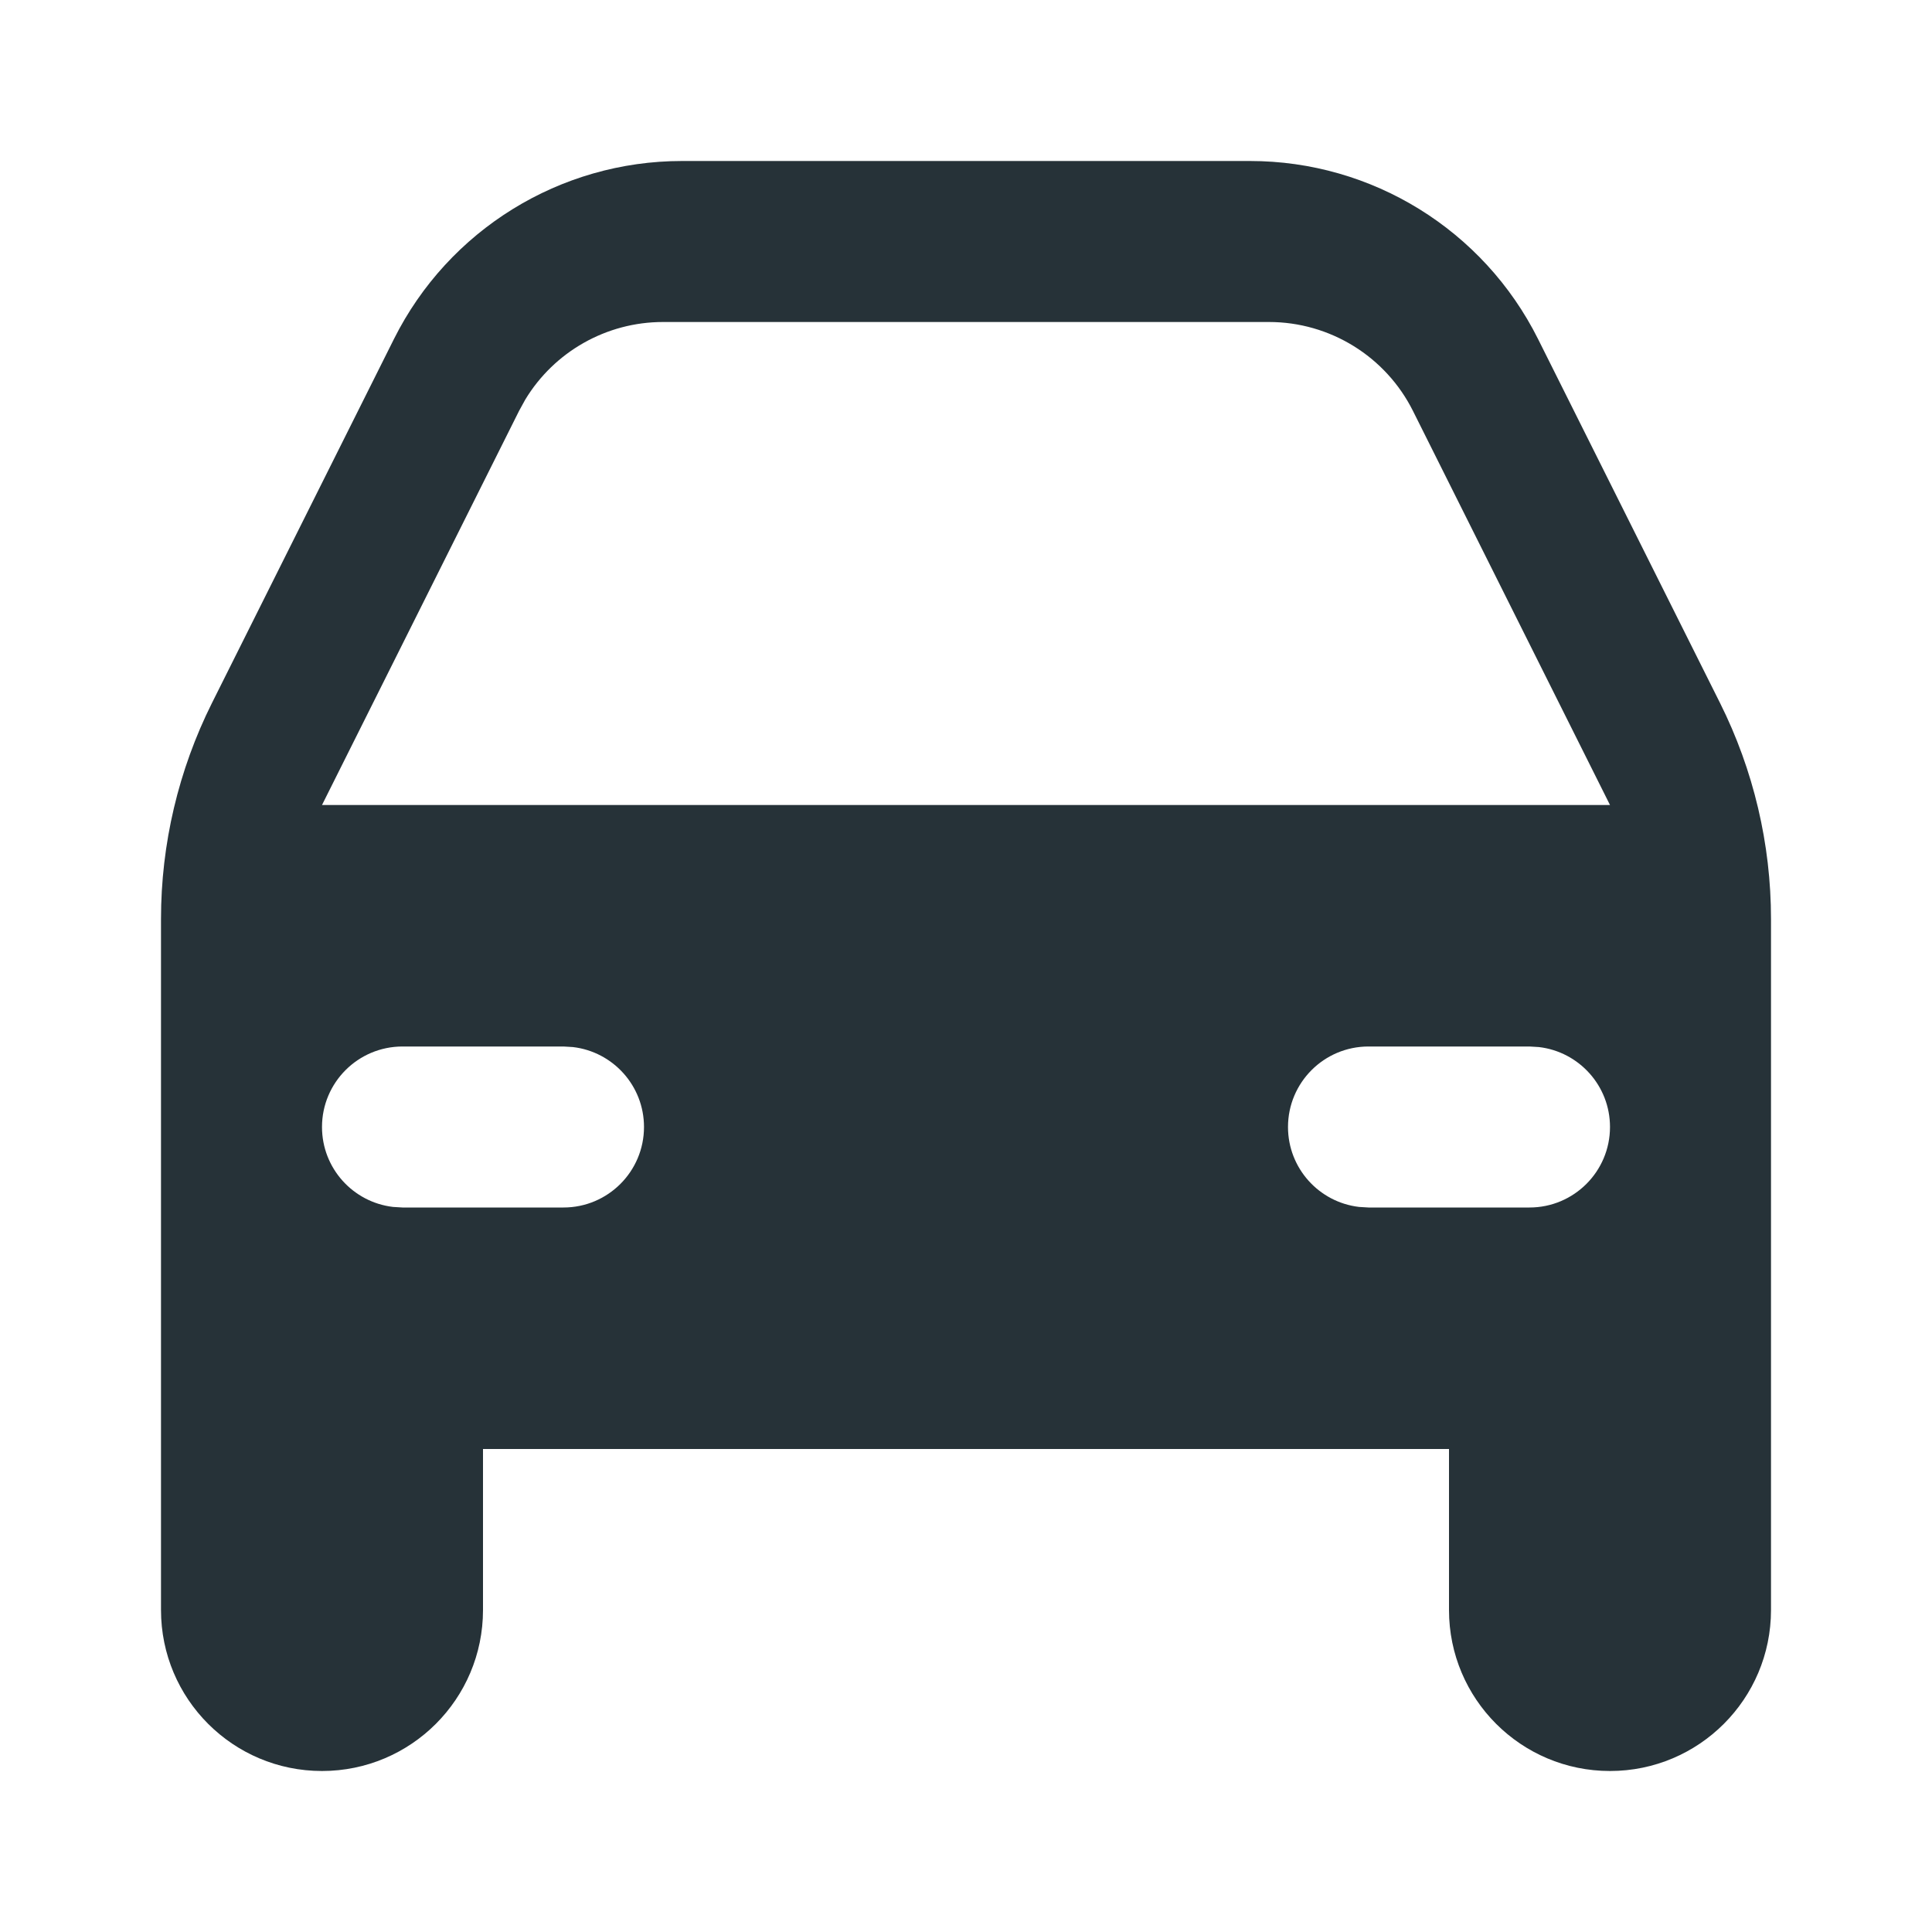
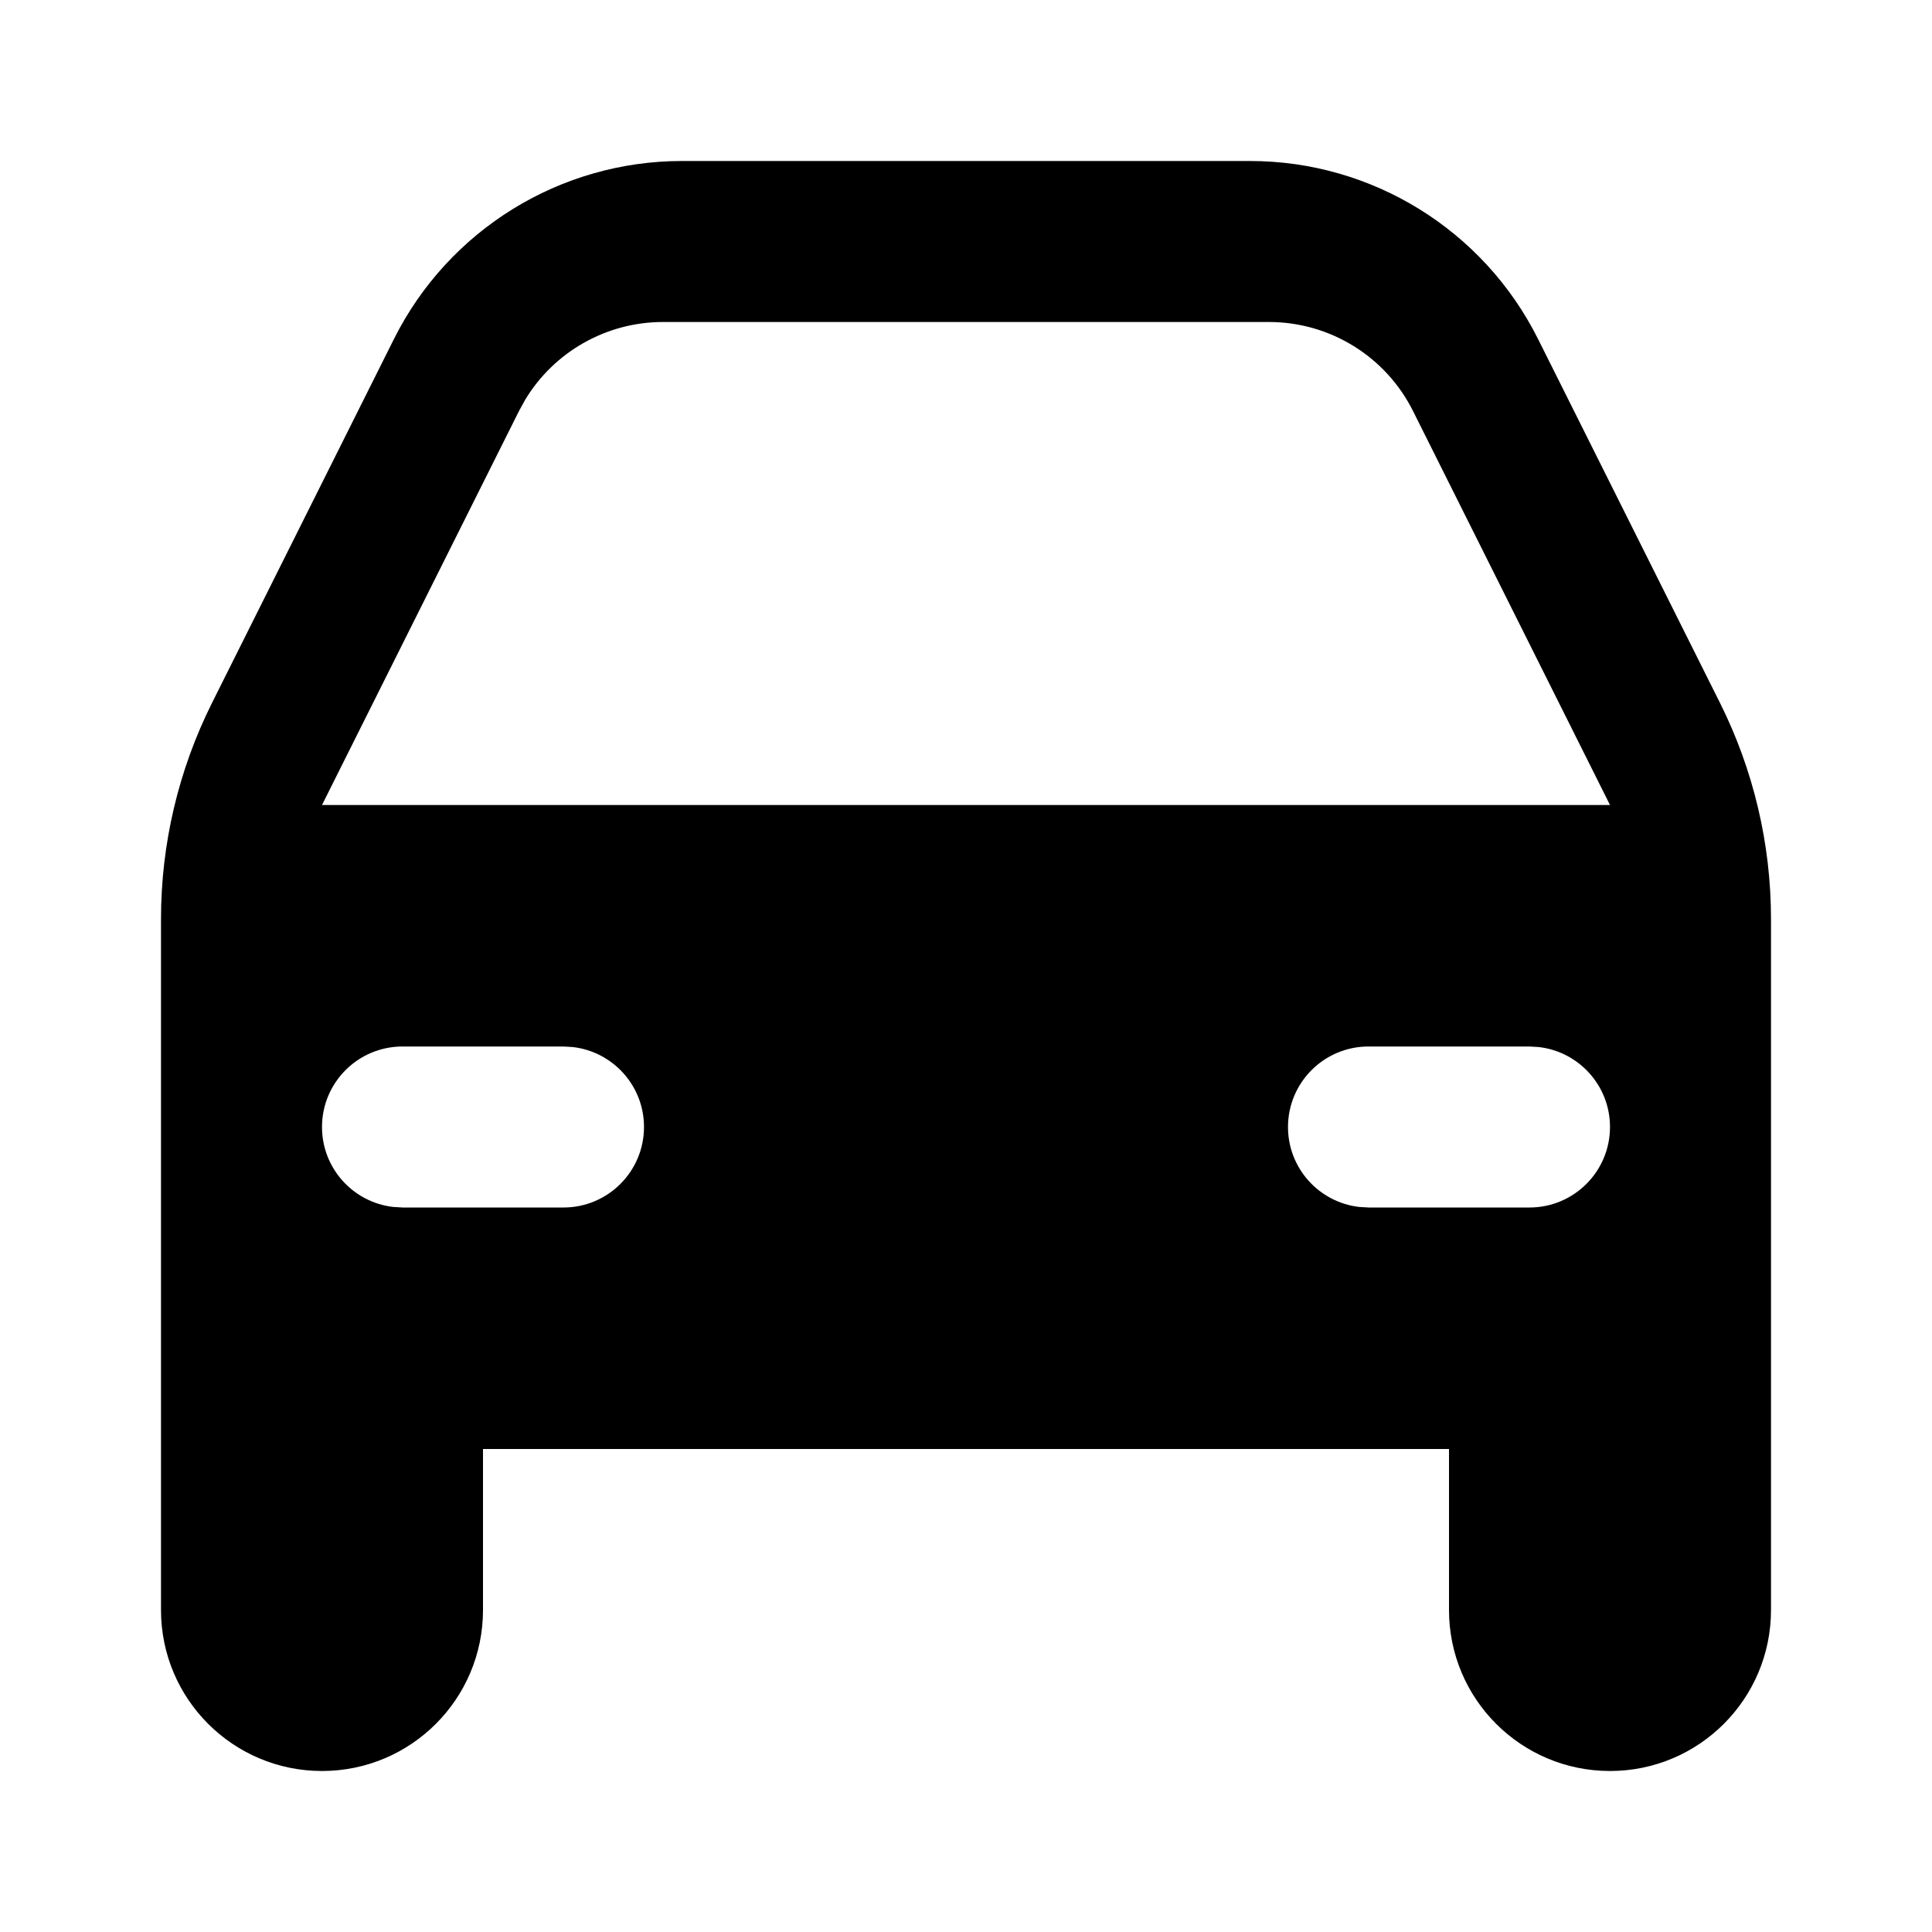
- <svg xmlns="http://www.w3.org/2000/svg" width="24" height="24" viewBox="0 0 24 24" fill="none">
-   <path fill-rule="evenodd" clip-rule="evenodd" d="M15.528 2C17.043 2 18.428 2.856 19.106 4.211L21.367 8.733C21.783 9.566 22 10.485 22 11.416V20C22 21.105 21.105 22 20 22C18.895 22 18 21.105 18 20V18H6V20C6 21.105 5.105 22 4 22C2.895 22 2 21.105 2 20V11.416C2 10.485 2.217 9.566 2.633 8.733L4.894 4.211C5.572 2.856 6.957 2 8.472 2H15.528ZM19 13H17C16.448 13 16 13.448 16 14C16 14.513 16.386 14.935 16.883 14.993L17 15H19C19.552 15 20 14.552 20 14C20 13.487 19.614 13.065 19.117 13.007L19 13ZM7 13H5C4.448 13 4 13.448 4 14C4 14.513 4.386 14.935 4.883 14.993L5 15H7C7.552 15 8 14.552 8 14C8 13.487 7.614 13.065 7.117 13.007L7 13ZM15.764 4H8.236C7.533 4 6.885 4.369 6.525 4.964L6.447 5.106L4 10H20L17.553 5.106C17.214 4.428 16.521 4 15.764 4Z" fill="#263238" />
+ <svg xmlns="http://www.w3.org/2000/svg" width="24" height="24" viewBox="0 0 24 24">
+   <path fill-rule="evenodd" clip-rule="evenodd" d="M15.528 2C17.043 2 18.428 2.856 19.106 4.211L21.367 8.733C21.783 9.566 22 10.485 22 11.416V20C22 21.105 21.105 22 20 22C18.895 22 18 21.105 18 20V18H6V20C6 21.105 5.105 22 4 22C2.895 22 2 21.105 2 20V11.416C2 10.485 2.217 9.566 2.633 8.733L4.894 4.211C5.572 2.856 6.957 2 8.472 2H15.528ZM19 13H17C16.448 13 16 13.448 16 14C16 14.513 16.386 14.935 16.883 14.993L17 15H19C19.552 15 20 14.552 20 14C20 13.487 19.614 13.065 19.117 13.007L19 13ZM7 13H5C4.448 13 4 13.448 4 14C4 14.513 4.386 14.935 4.883 14.993L5 15H7C7.552 15 8 14.552 8 14C8 13.487 7.614 13.065 7.117 13.007L7 13ZM15.764 4H8.236C7.533 4 6.885 4.369 6.525 4.964L6.447 5.106L4 10H20L17.553 5.106C17.214 4.428 16.521 4 15.764 4Z" />
</svg>
